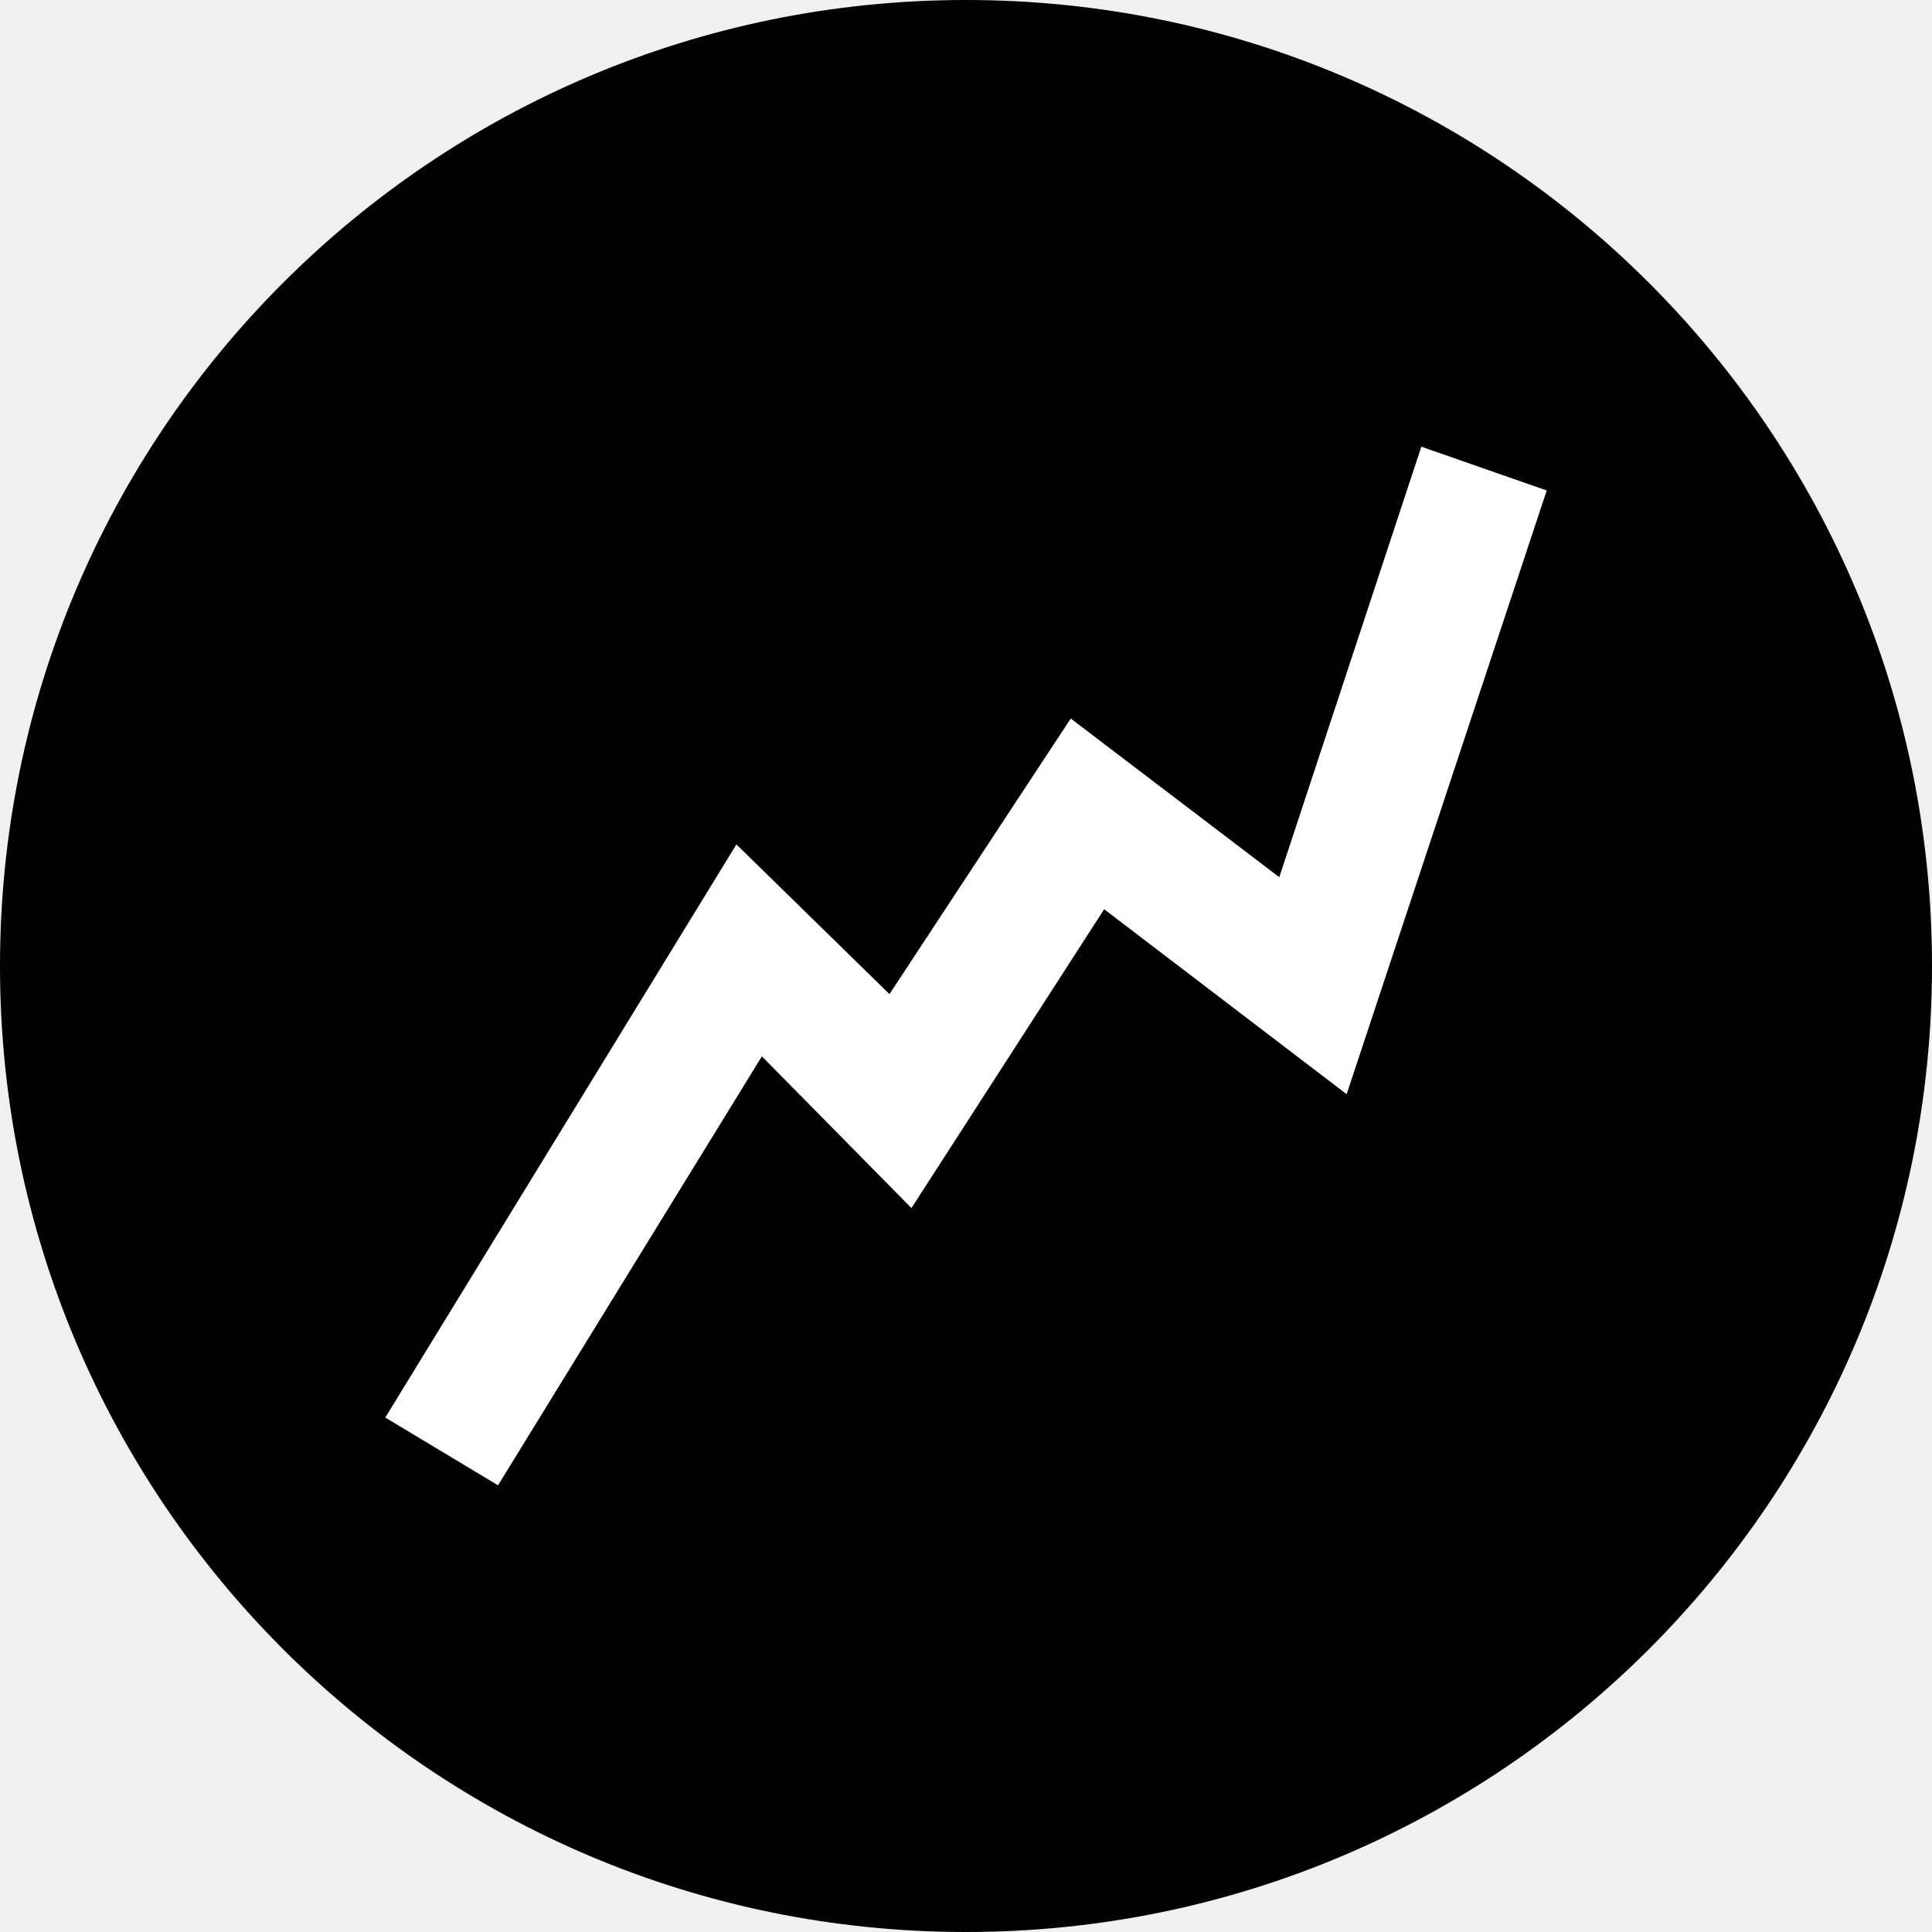
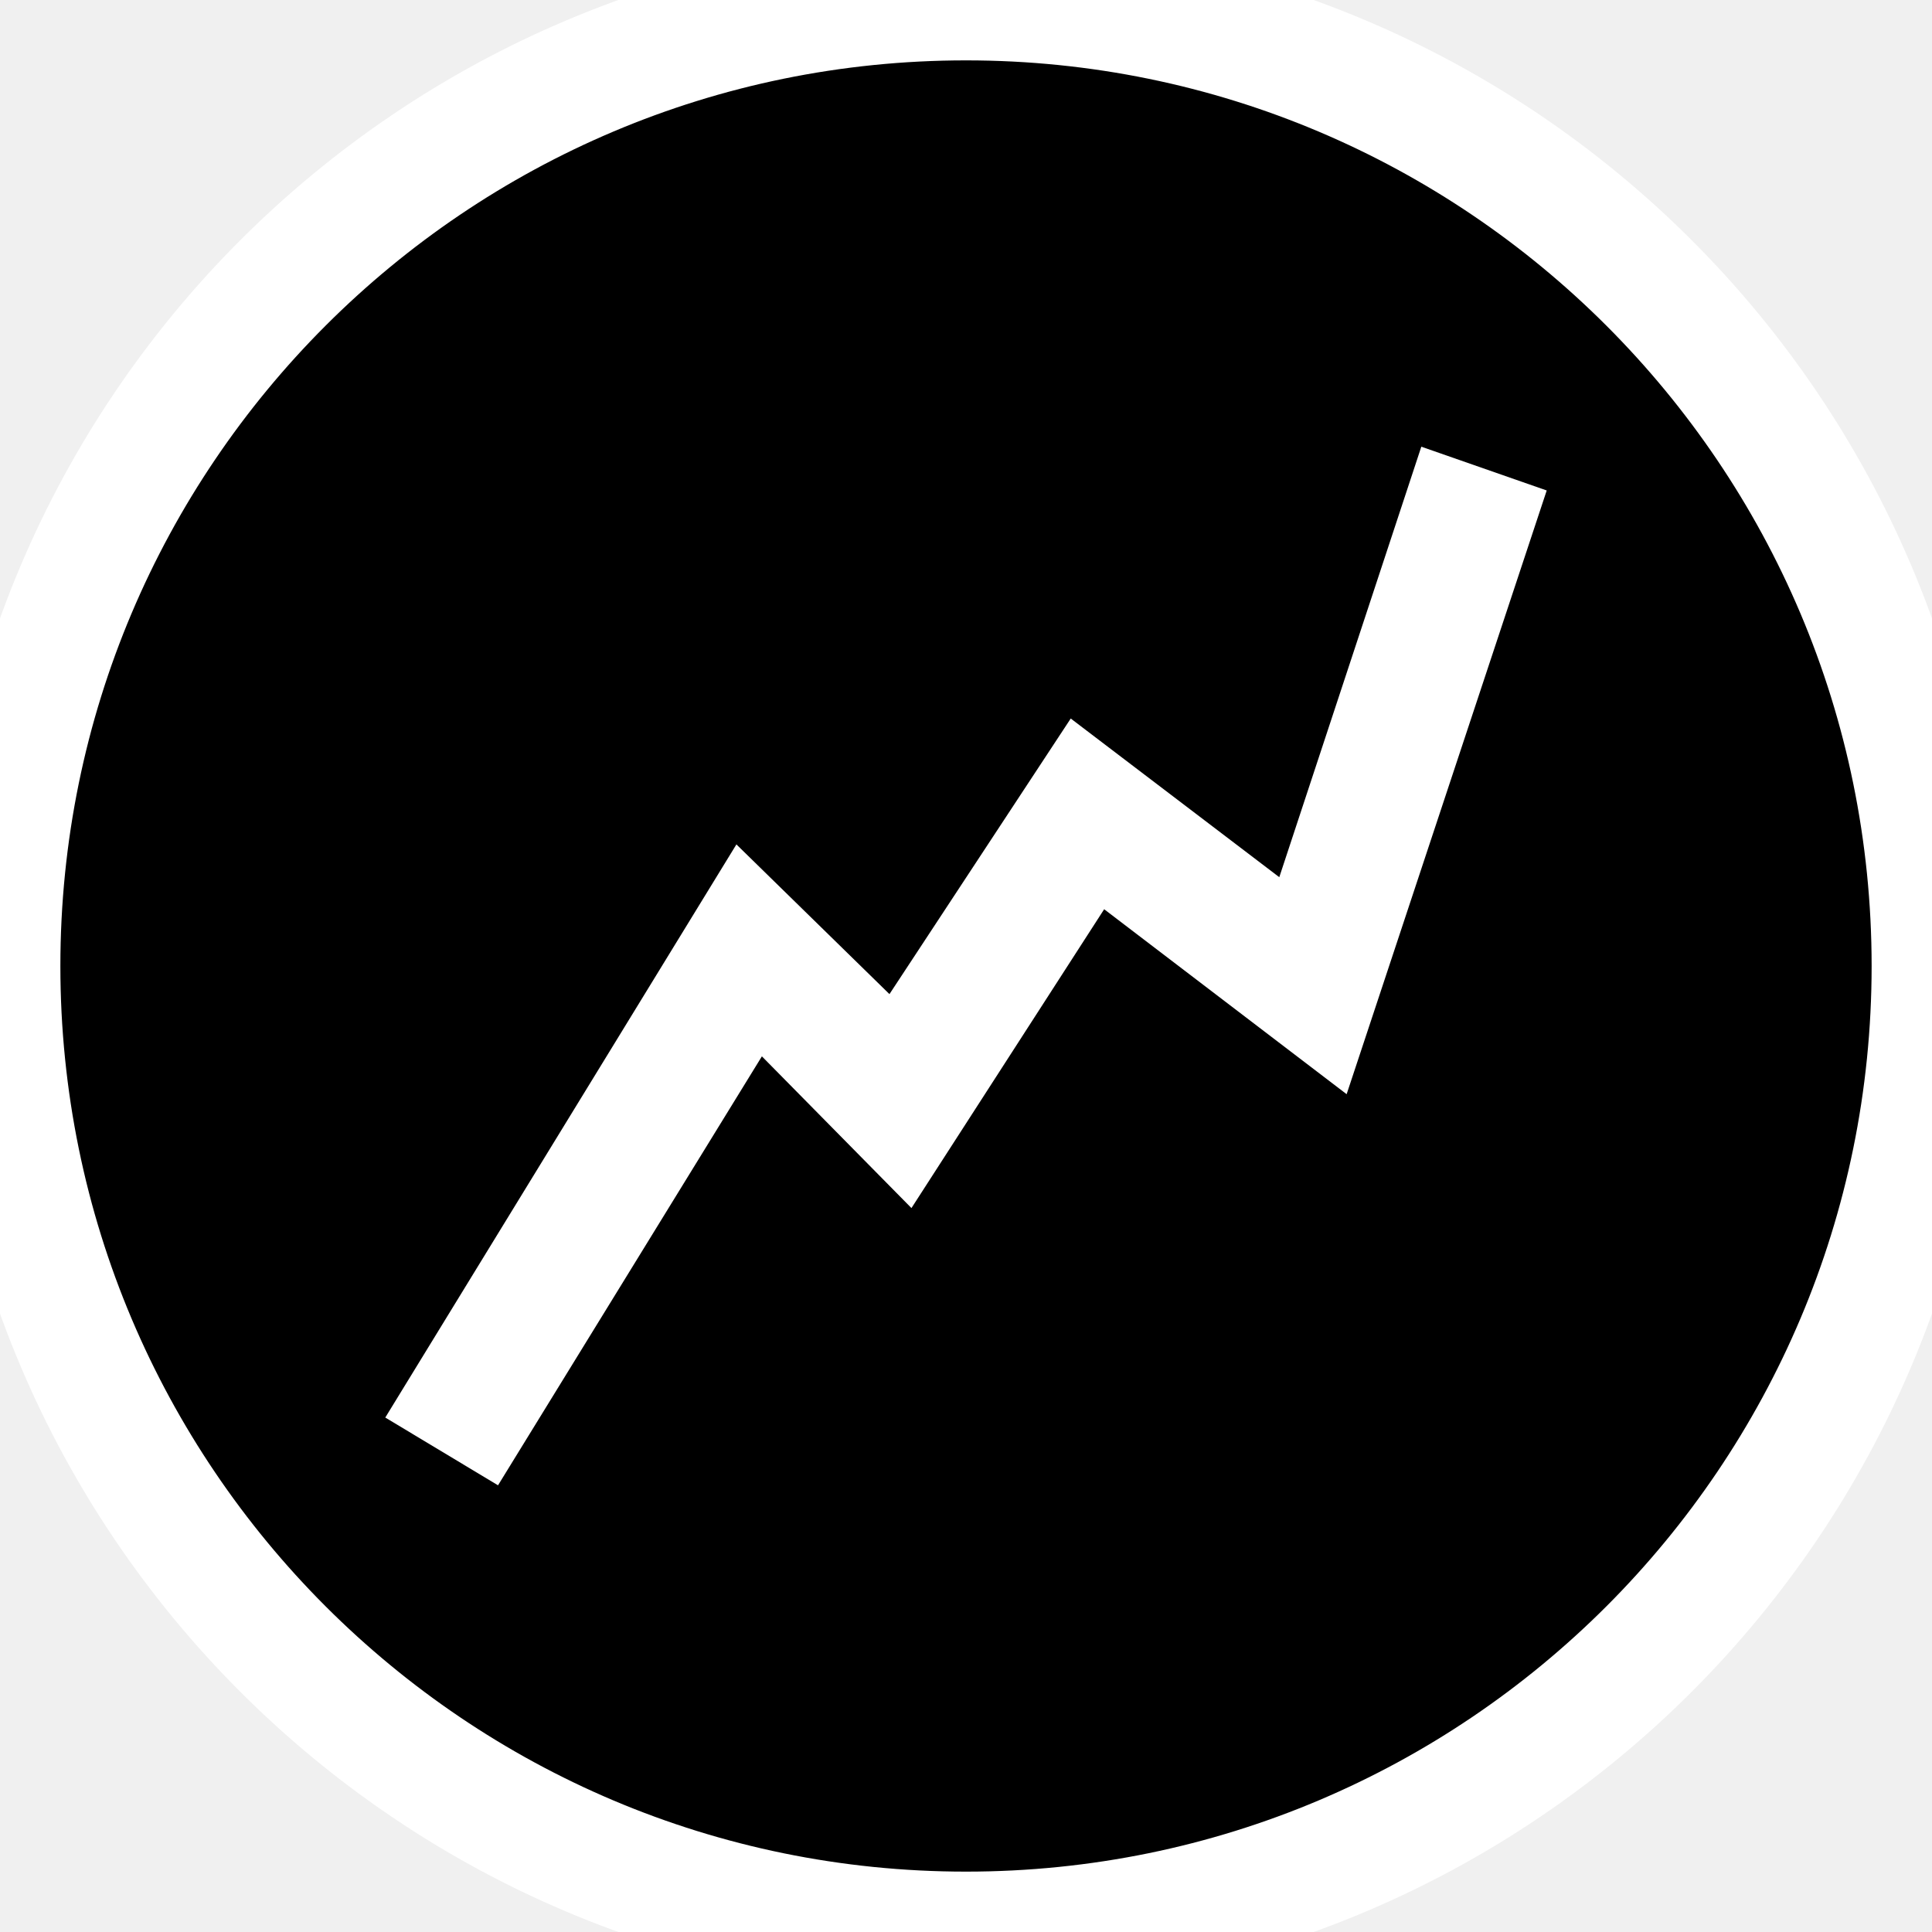
- <svg xmlns="http://www.w3.org/2000/svg" clip-rule="evenodd" height="128" stroke-linecap="round" stroke-linejoin="round" stroke-miterlimit="10" viewBox="0 0 128 128" width="128">
+ <svg xmlns="http://www.w3.org/2000/svg" clip-rule="evenodd" stroke-linecap="round" stroke-linejoin="round" stroke-miterlimit="10" viewBox="0 0 128 128">
  <clipPath id="a">
-     <path clip-rule="evenodd" d="m0 128h128v-128h-128z" />
-   </clipPath>
-   <clipPath id="b">
-     <path clip-rule="evenodd" d="m0 128h128v-128h-128z" />
+     <path clip-rule="evenodd" d="m0 0h128v128h-128z" />
  </clipPath>
  <g clip-path="url(#a)">
-     <g clip-path="url(#b)" fill-rule="evenodd">
-       <path d="m0 64c0-35.346 28.654-64 64-64s64 28.654 64 64-28.654 64-64 64-64-28.654-64-64z" />
-       <path d="m25.526 93.916 23.263-37.972 10.14 9.919 12.01-18.259 13.817 10.512 9.41-28.521 8.308 2.9-13.256 39.998-16.064-12.254-12.768 19.799-9.909-10.052-17.482 28.419s-7.469-4.489-7.469-4.489z" fill="#fff" />
-     </g>
+     <path d="m0 64c0-35.346 28.654-64 64-64s64 28.654 64 64-28.654 64-64 64-64-28.654-64-64z" stroke="#fff" stroke-linecap="butt" stroke-linejoin="round" stroke-width="8" />
+     <path d="m25.526 93.916 23.263-37.972 10.14 9.919 12.01-18.259 13.817 10.512 9.41-28.521 8.308 2.9-13.256 39.998-16.064-12.254-12.768 19.799-9.909-10.052-17.482 28.419s-7.469-4.489-7.469-4.489z" fill="#fff" fill-rule="evenodd" />
  </g>
</svg>
